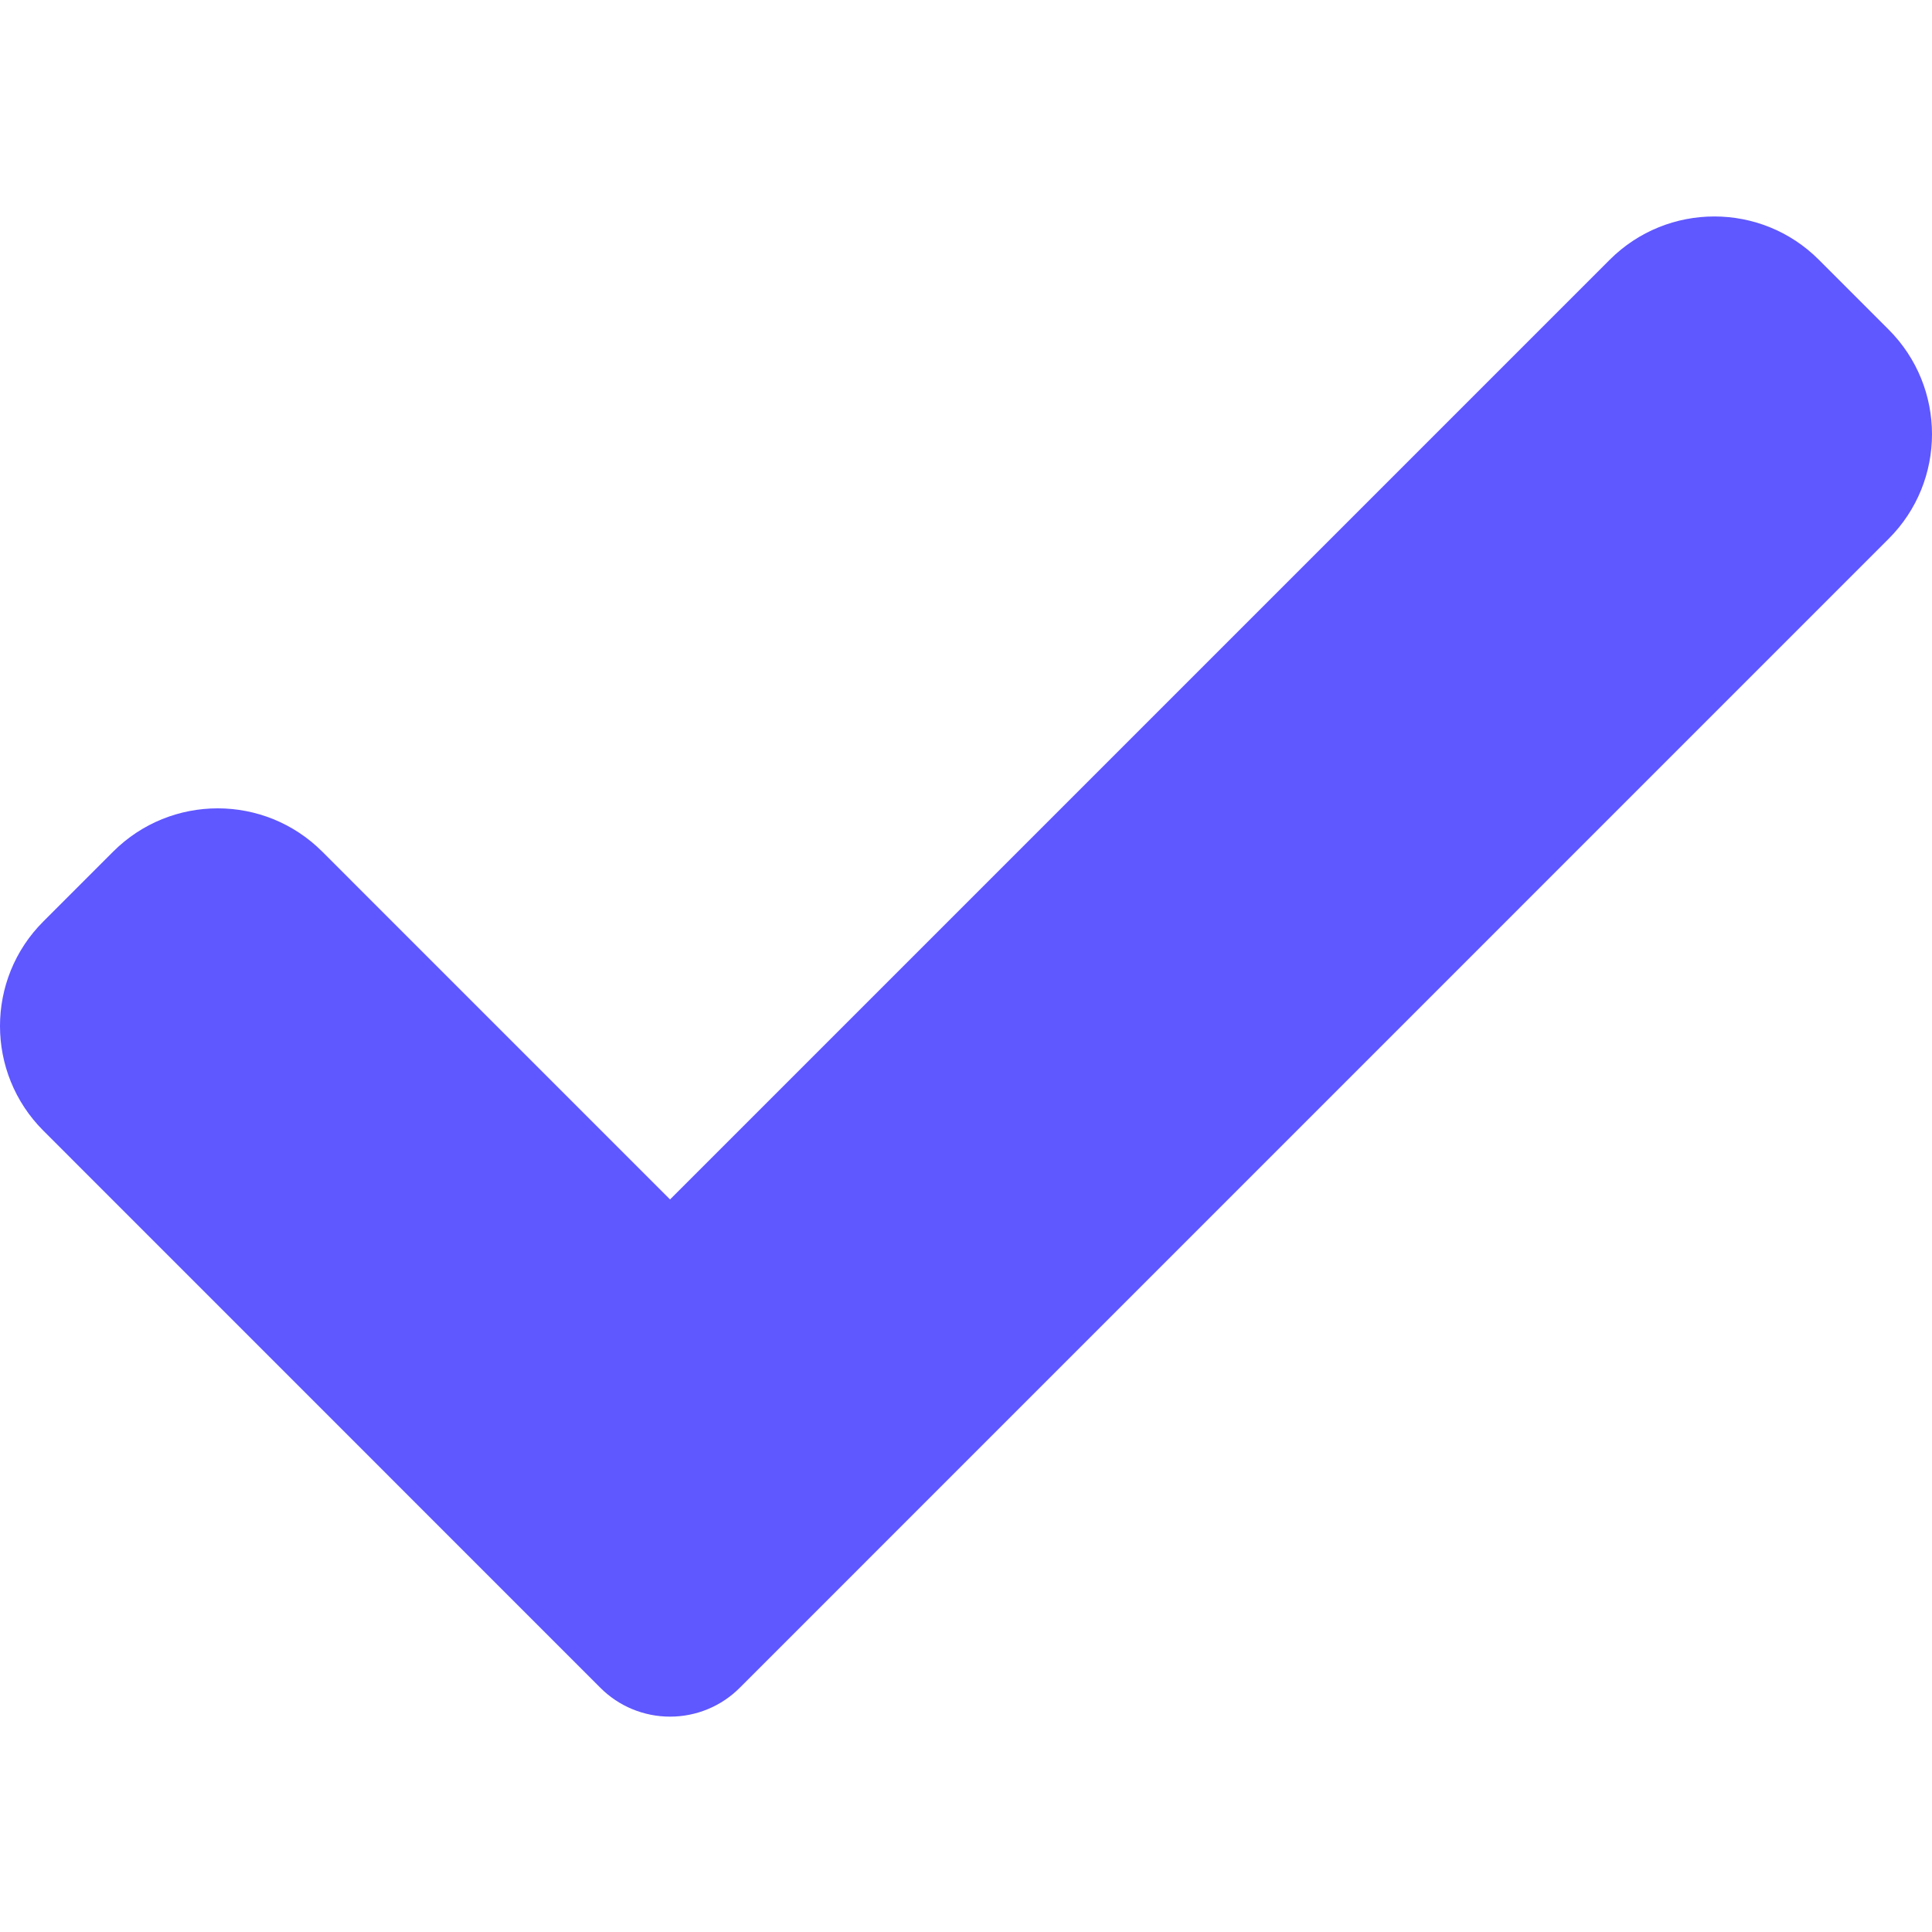
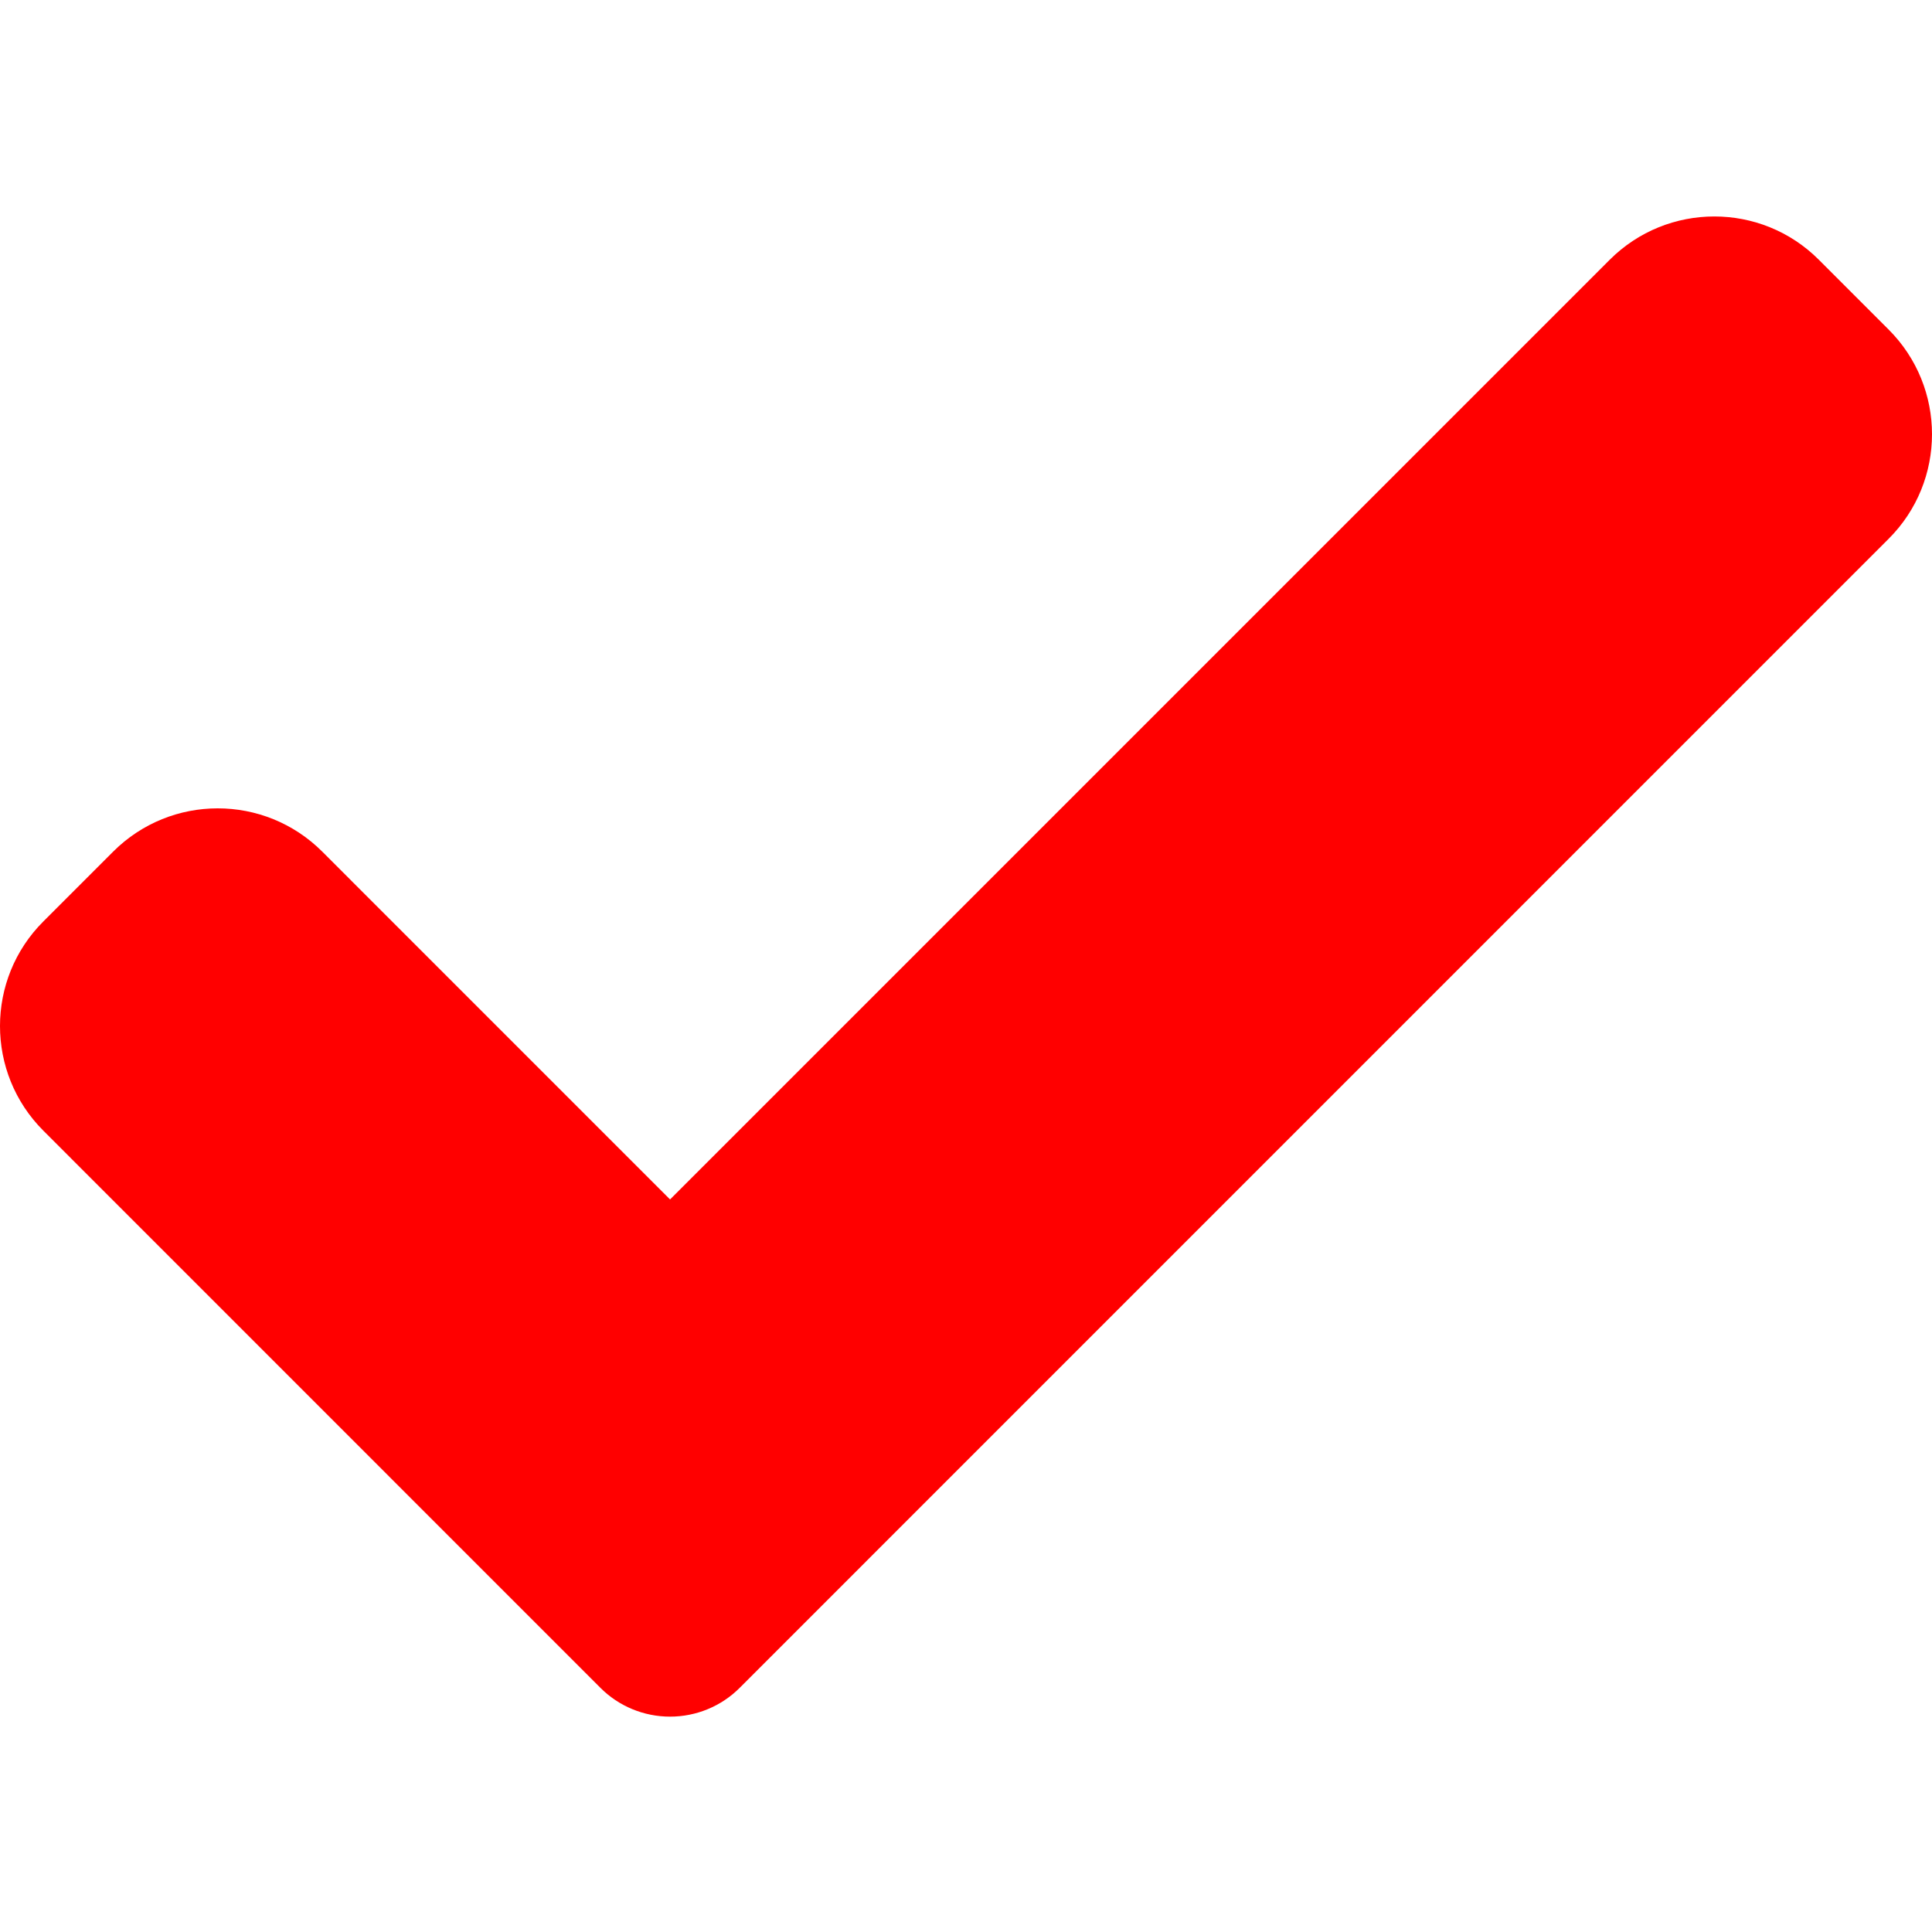
- <svg xmlns="http://www.w3.org/2000/svg" height="12pt" fill="#5f57ff" viewBox="0 -46 417.813 417" width="12pt">
+ <svg xmlns="http://www.w3.org/2000/svg" height="12pt" fill="#ff0000" viewBox="0 -46 417.813 417" width="12pt">
  <path d="m159.988 318.582c-3.988 4.012-9.43 6.25-15.082 6.25s-11.094-2.238-15.082-6.25l-120.449-120.469c-12.5-12.5-12.5-32.77 0-45.246l15.082-15.086c12.504-12.5 32.75-12.5 45.25 0l75.199 75.203 203.199-203.203c12.504-12.5 32.77-12.5 45.25 0l15.082 15.086c12.5 12.5 12.5 32.766 0 45.246zm0 0" />
</svg>
